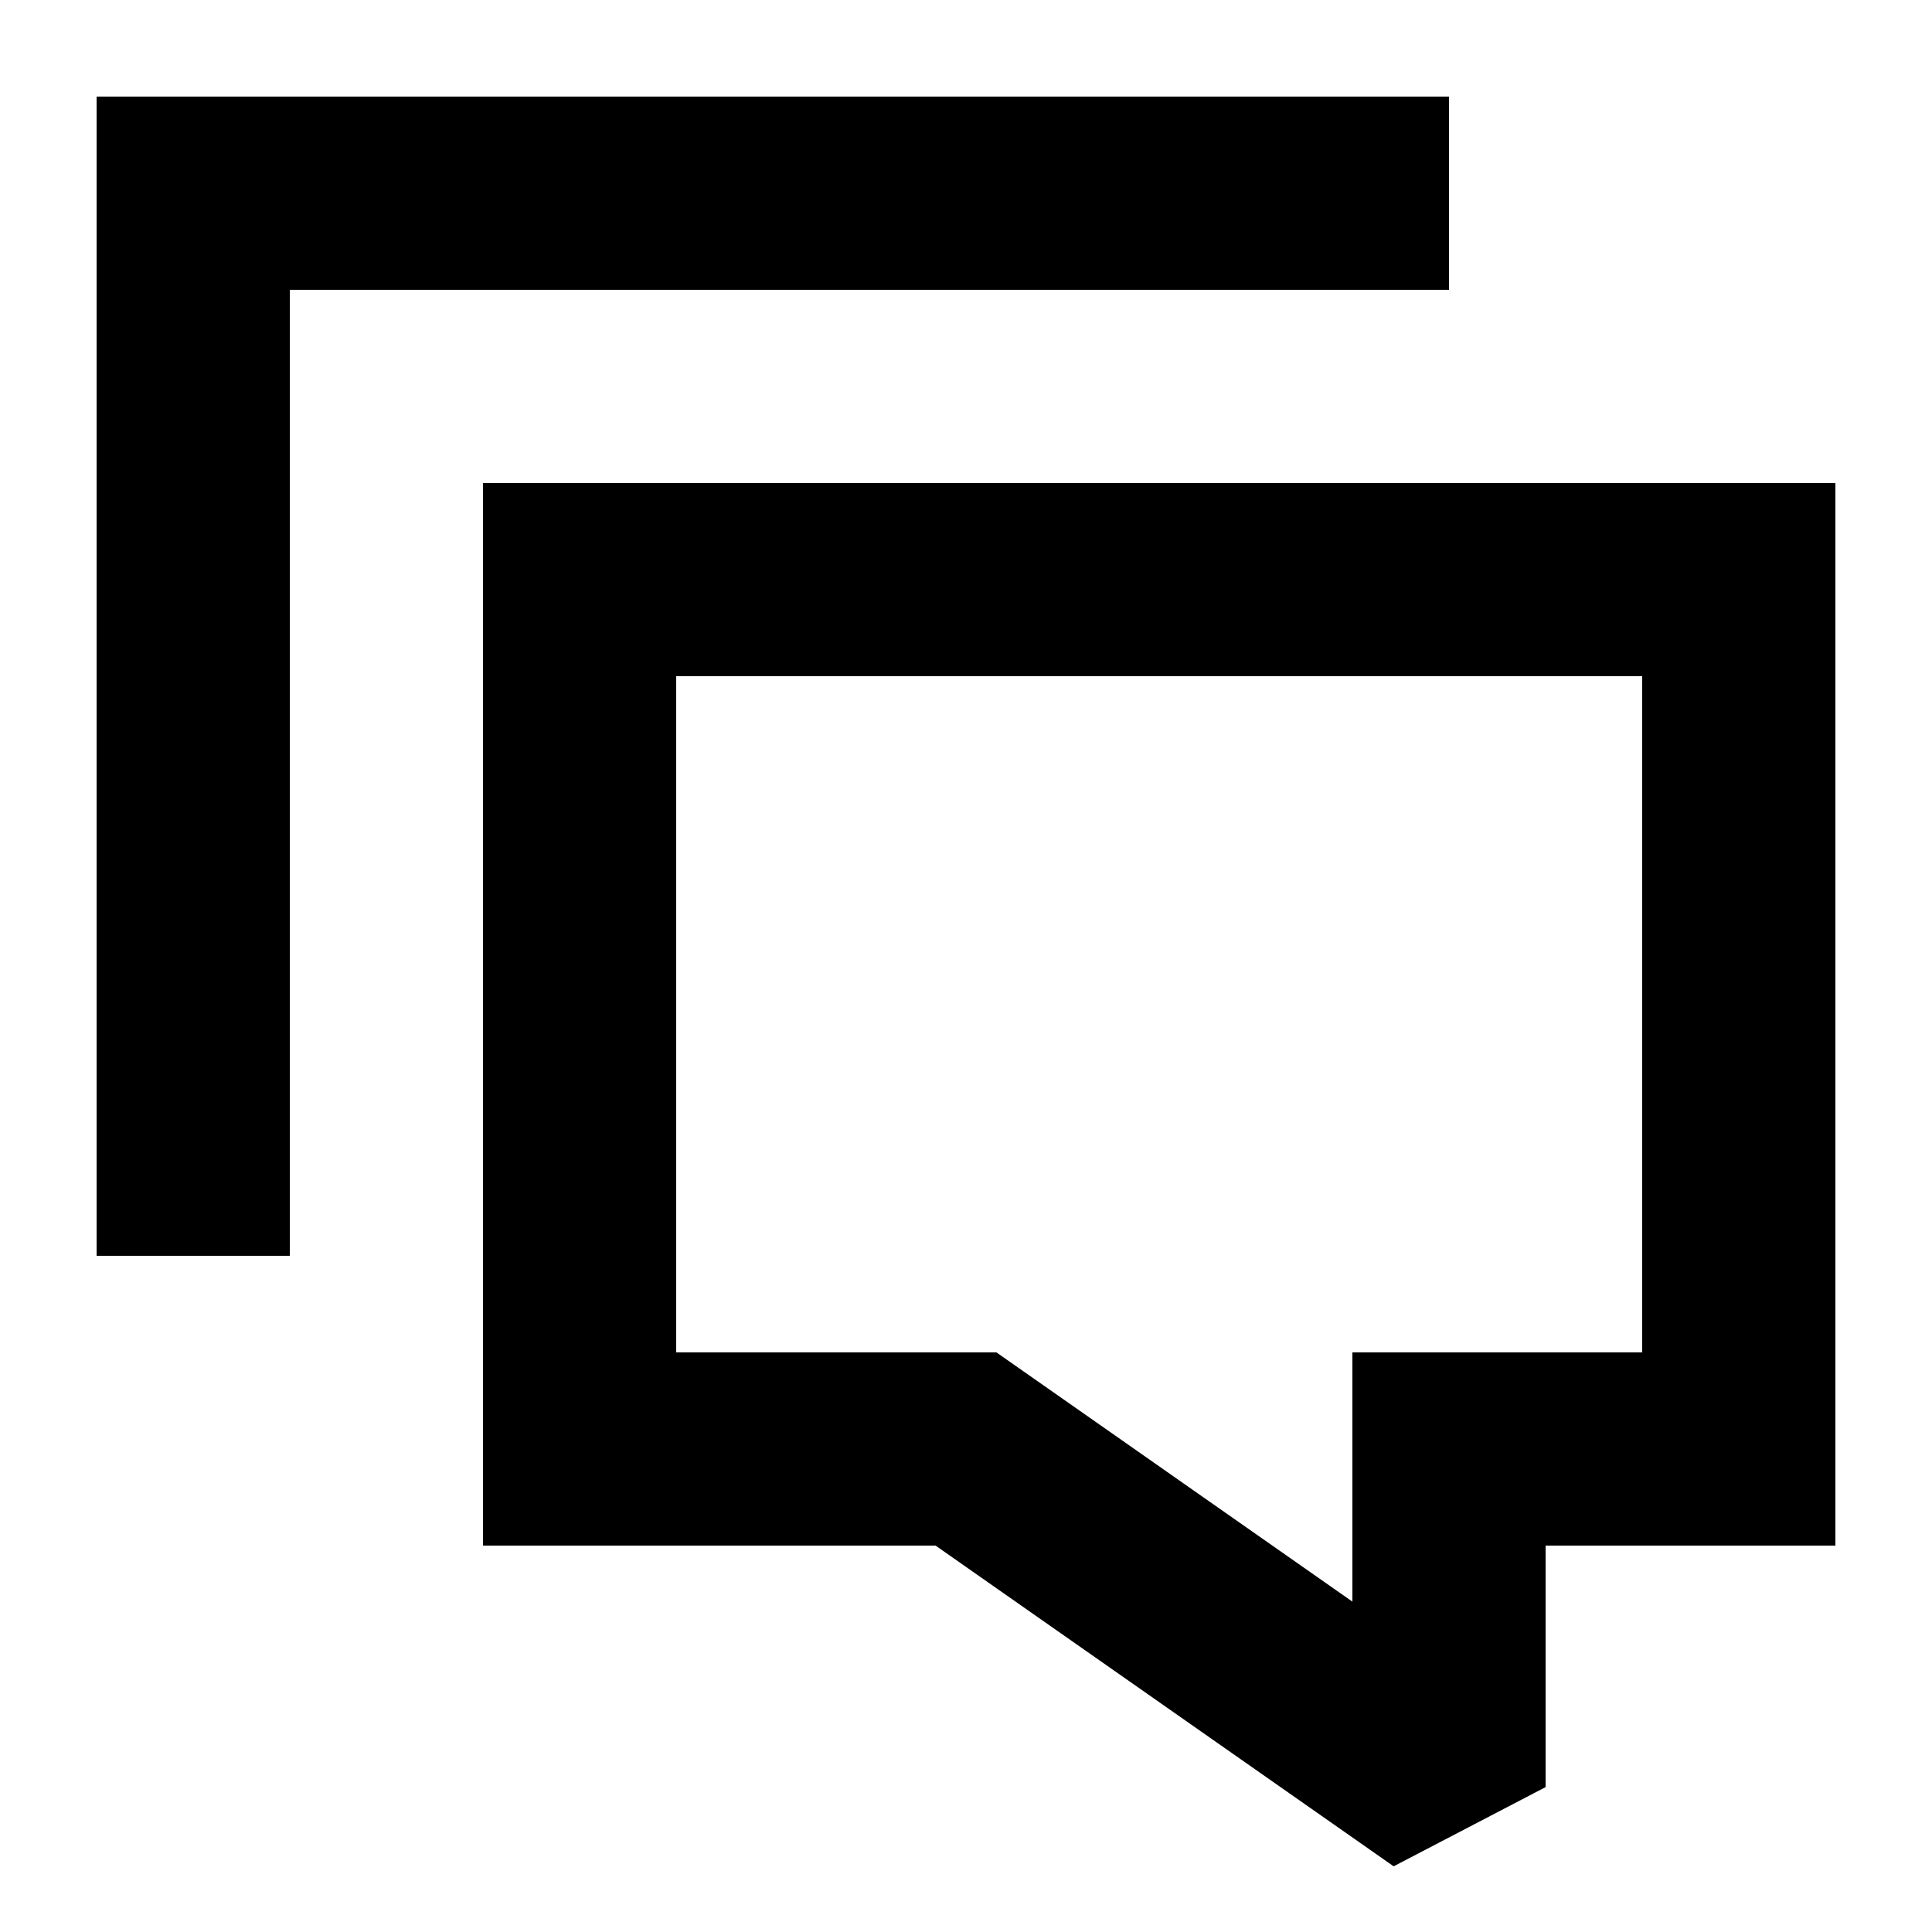
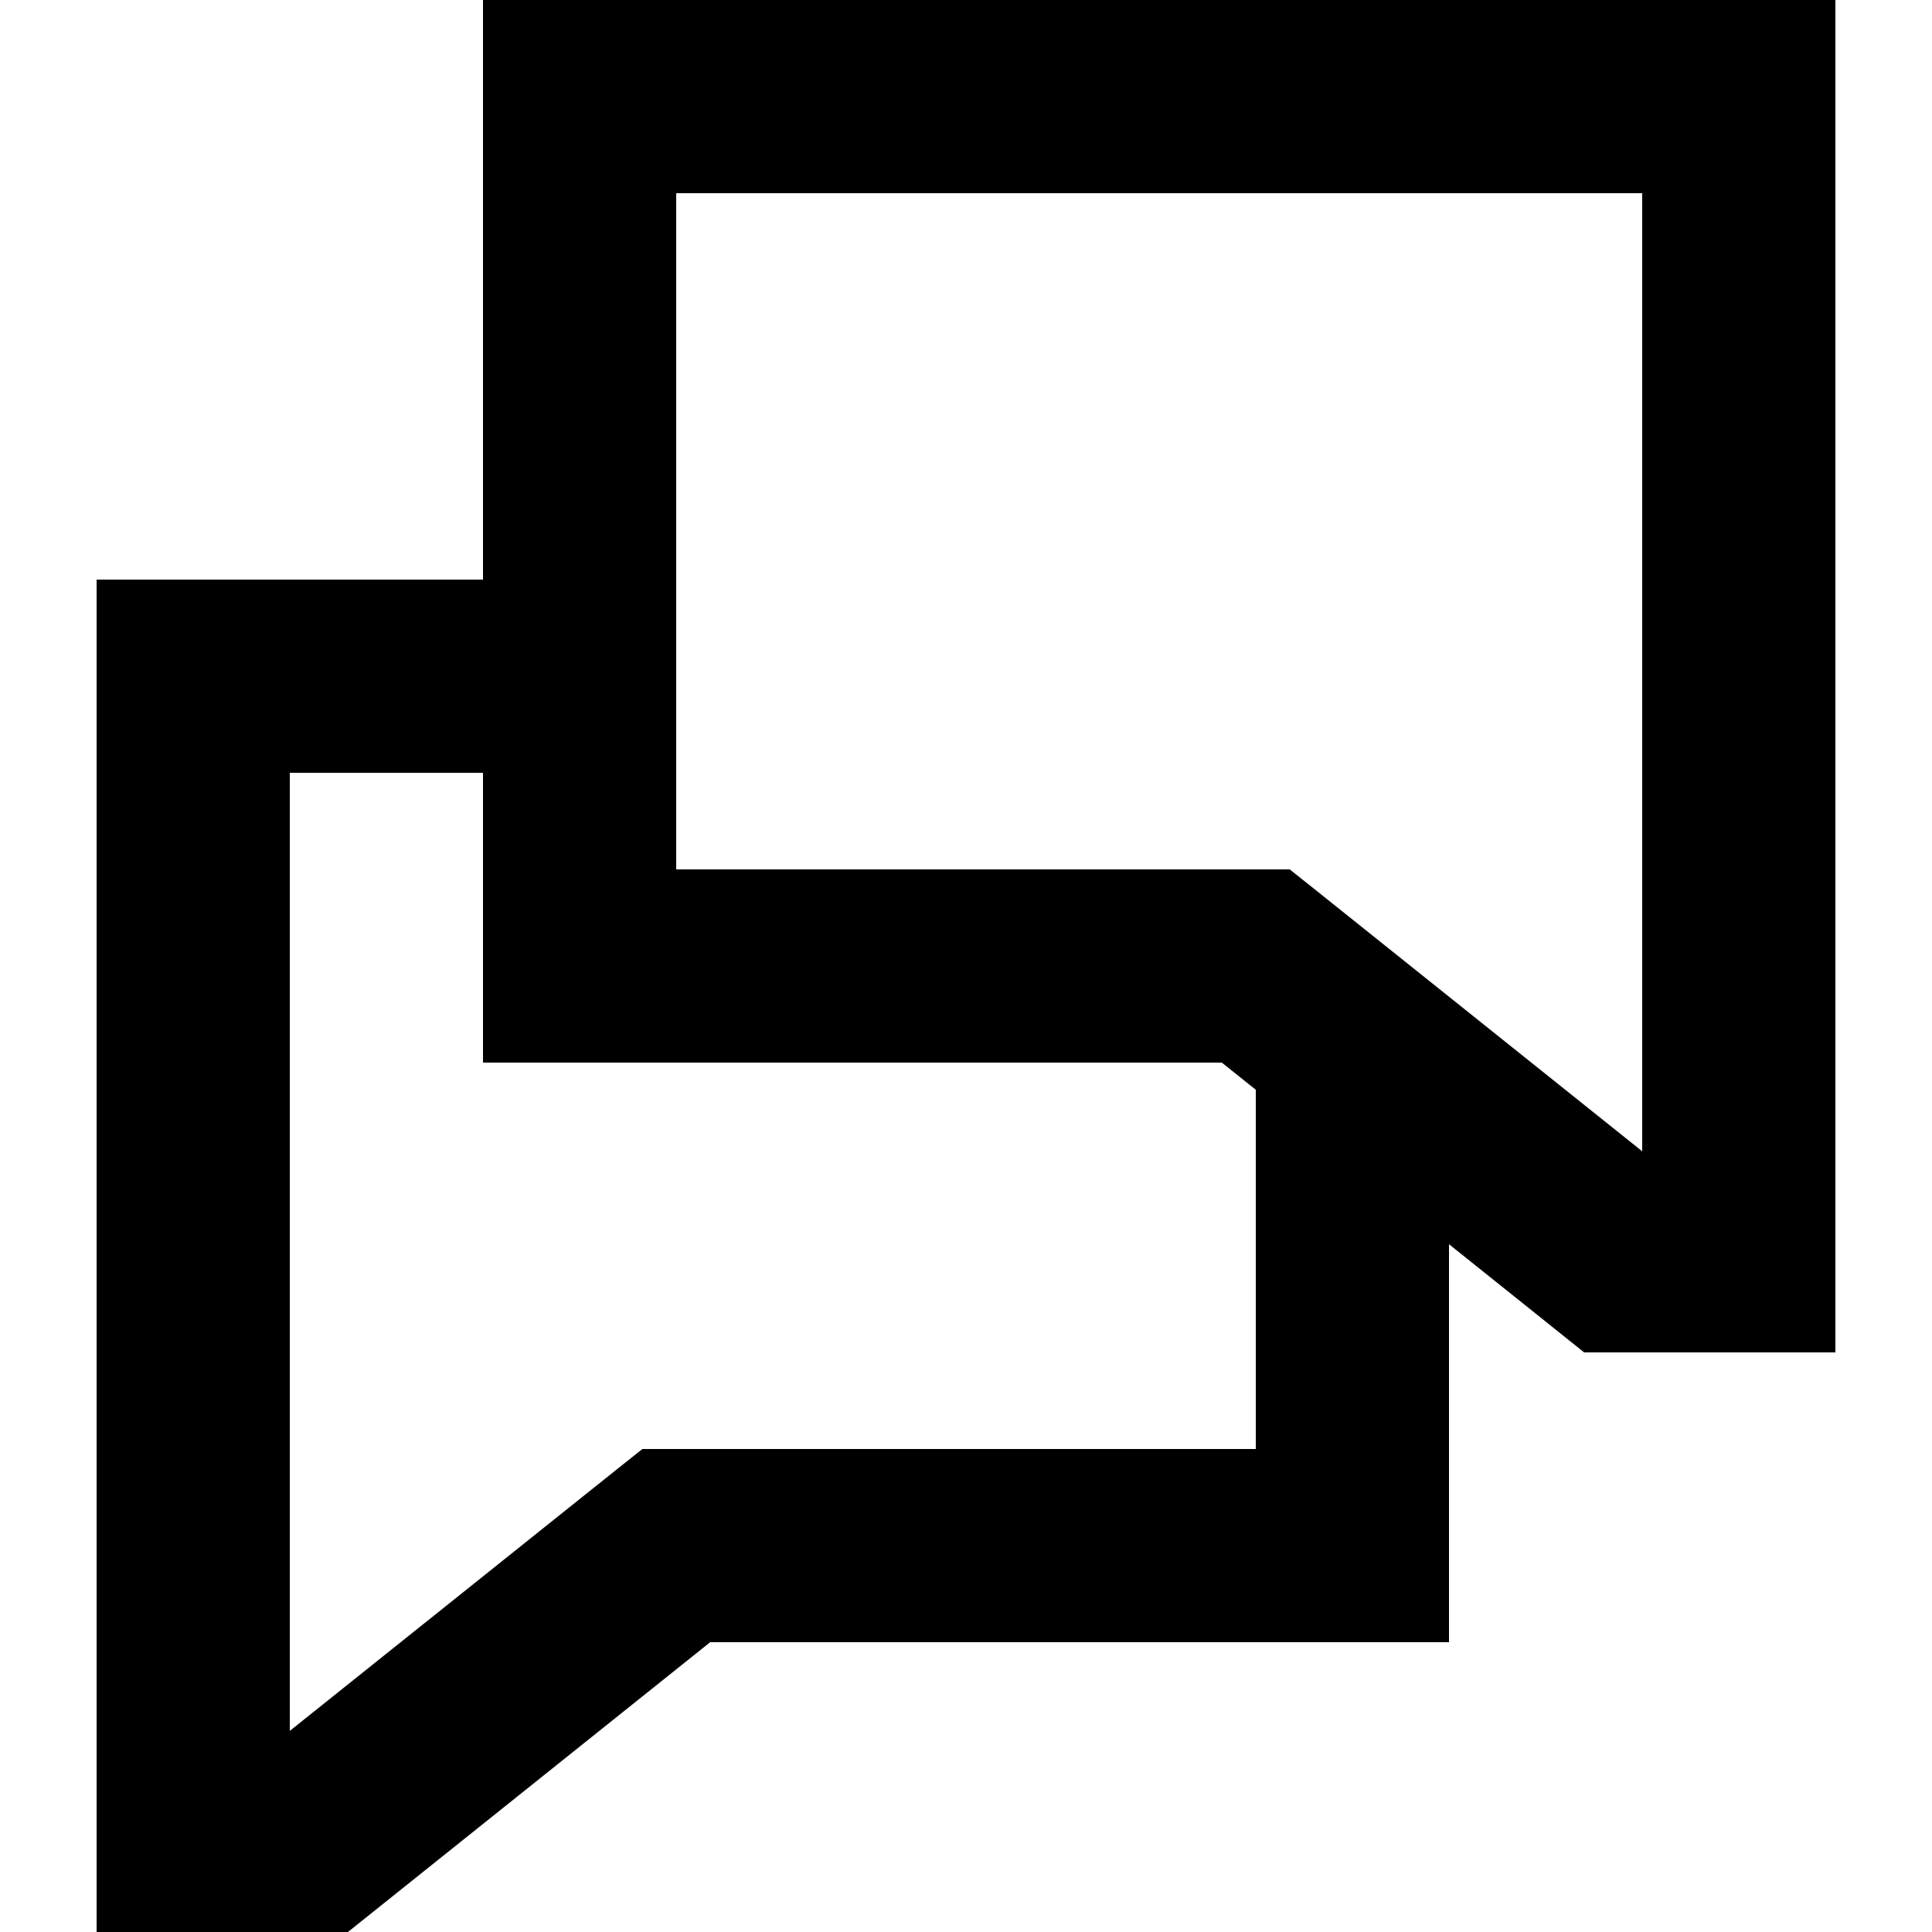
<svg xmlns="http://www.w3.org/2000/svg" width="20" height="20" viewBox="0 0 20 20">
-   <path d="M19 5v11h-3v2.5l-1.573.82L9.685 16H5V5zM7 7v7h3.315L14 16.58V14h3V7z" />
-   <path d="M15 1v2H3v10H1V1z" />
+   <path d="M5 6H1v14h2.602l3.75-3H15v-4.12L16.399 14H19V0H5zm0 5h7.648l.352.281V15H6.65l-.275.219L3 17.918V8h2zm12 .918-3.375-2.7L13.351 9H7V2h10z" />
</svg>
